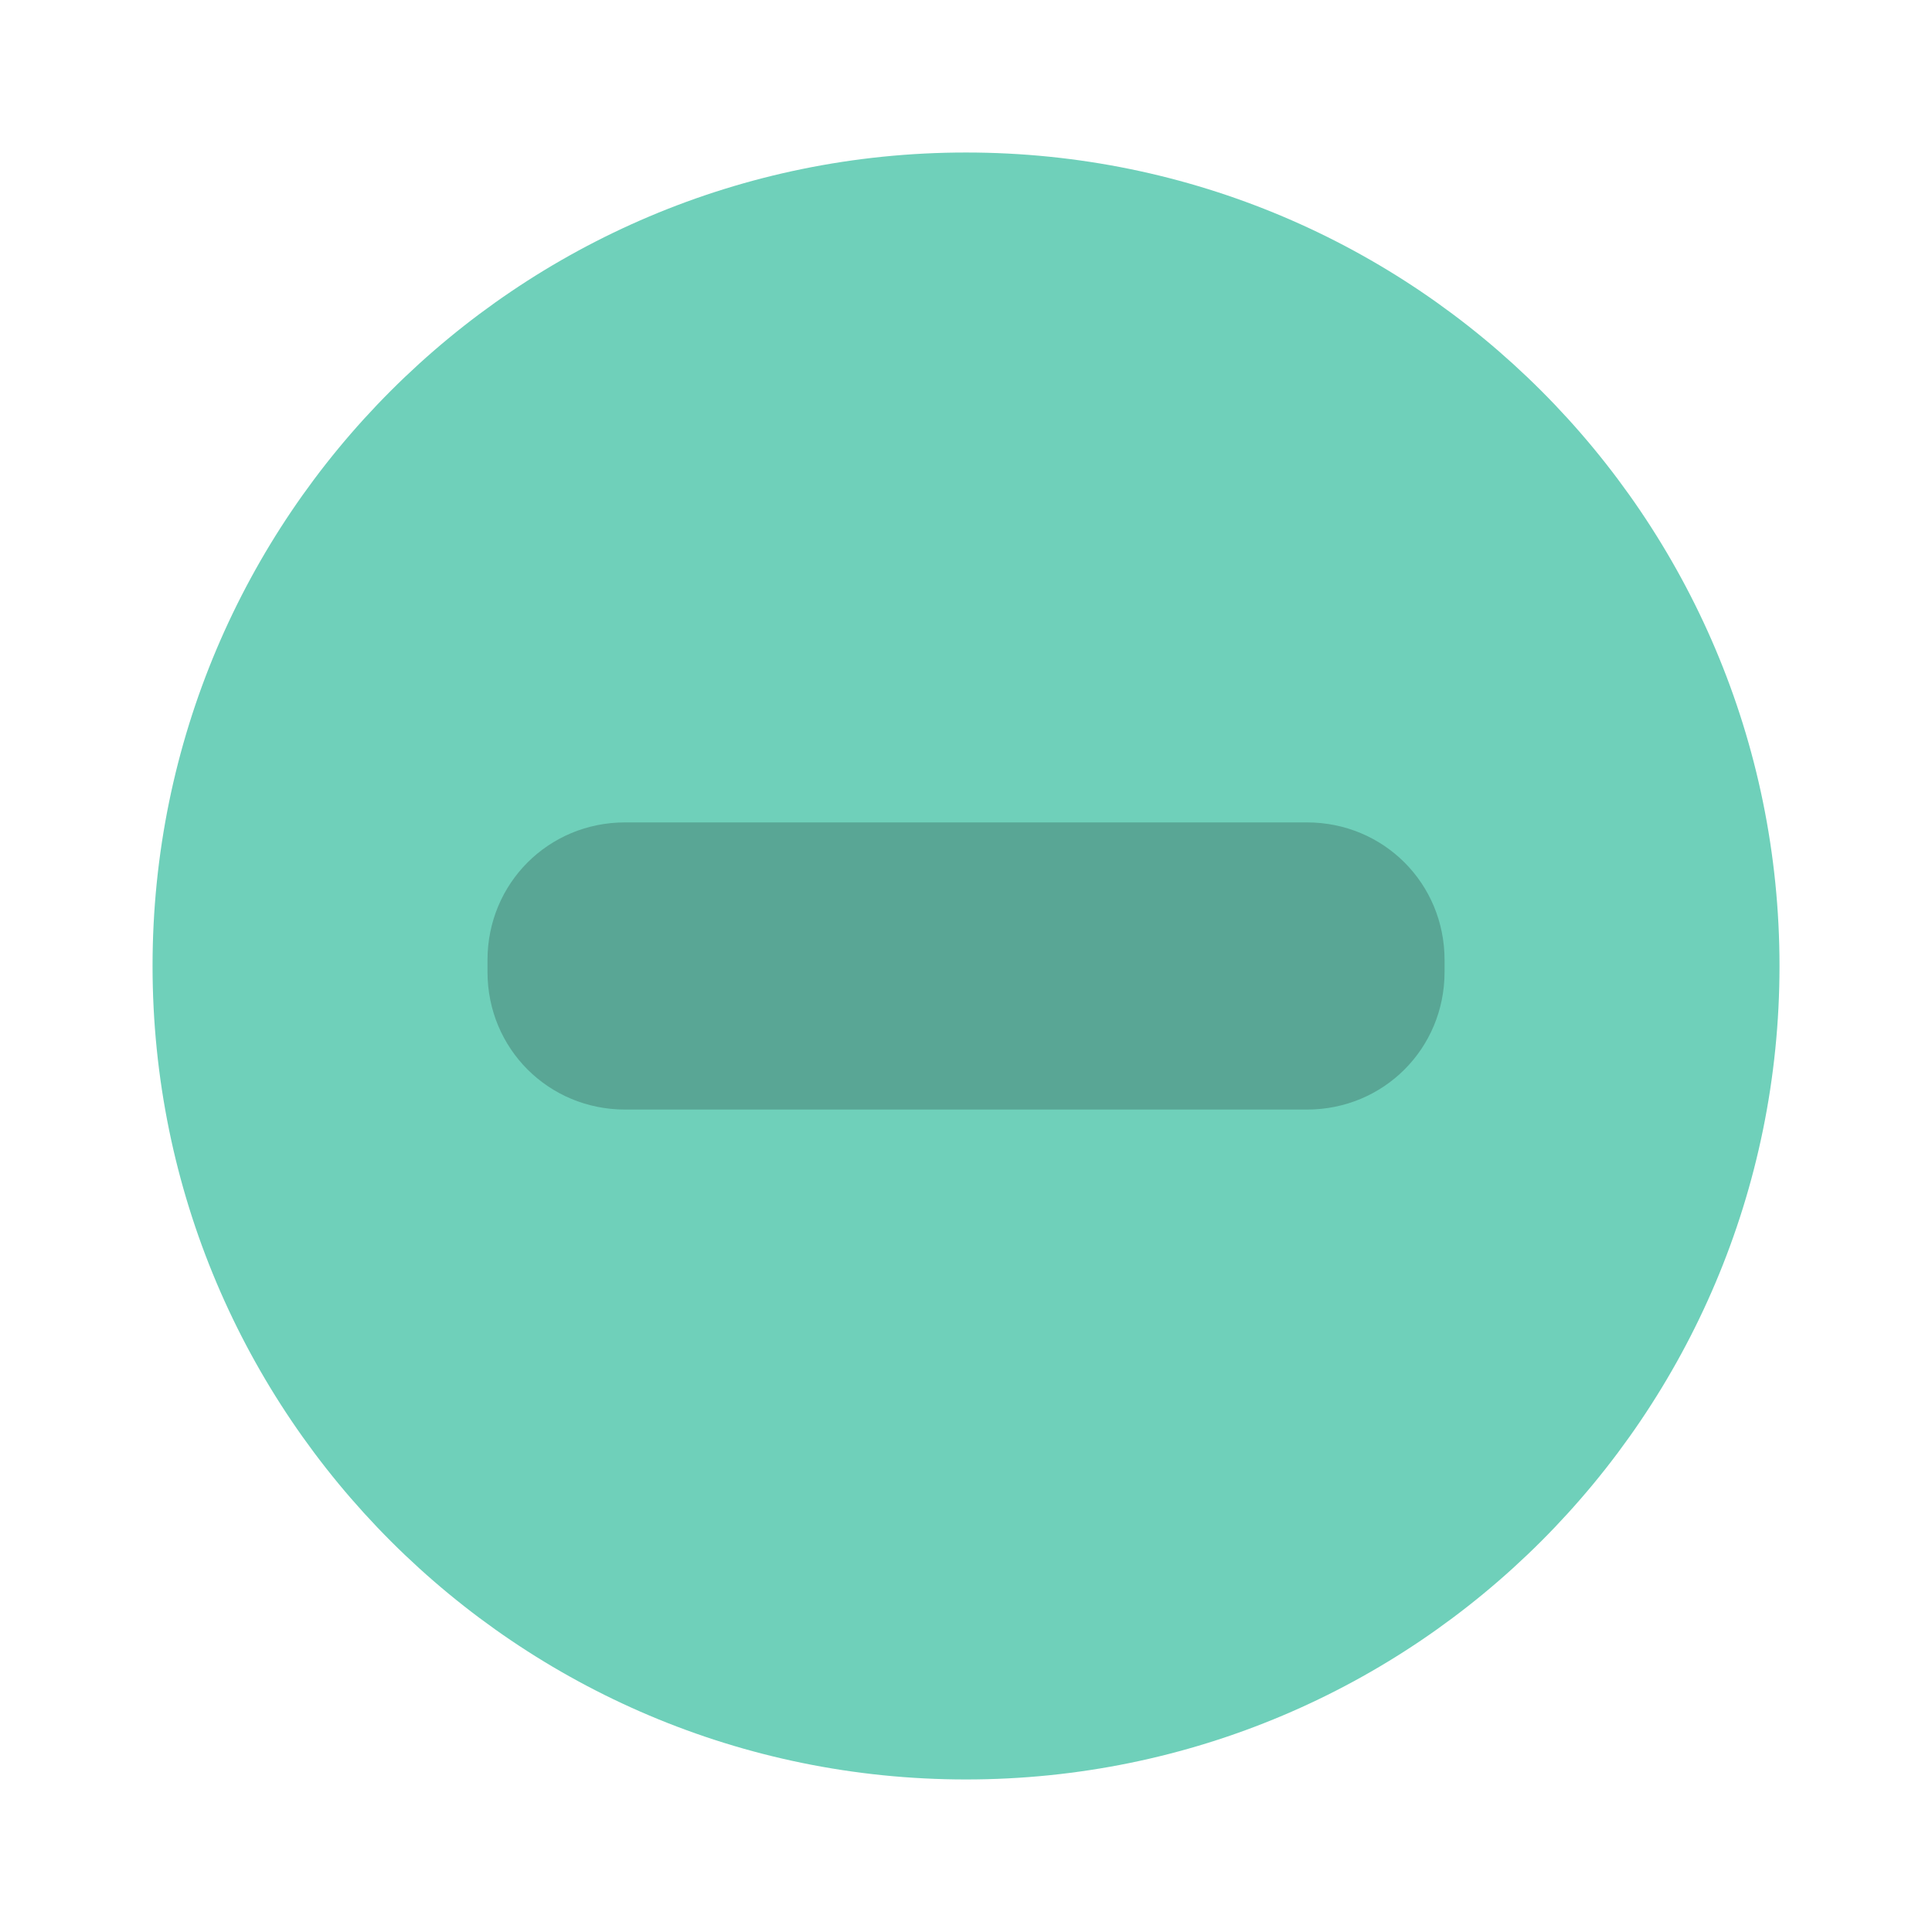
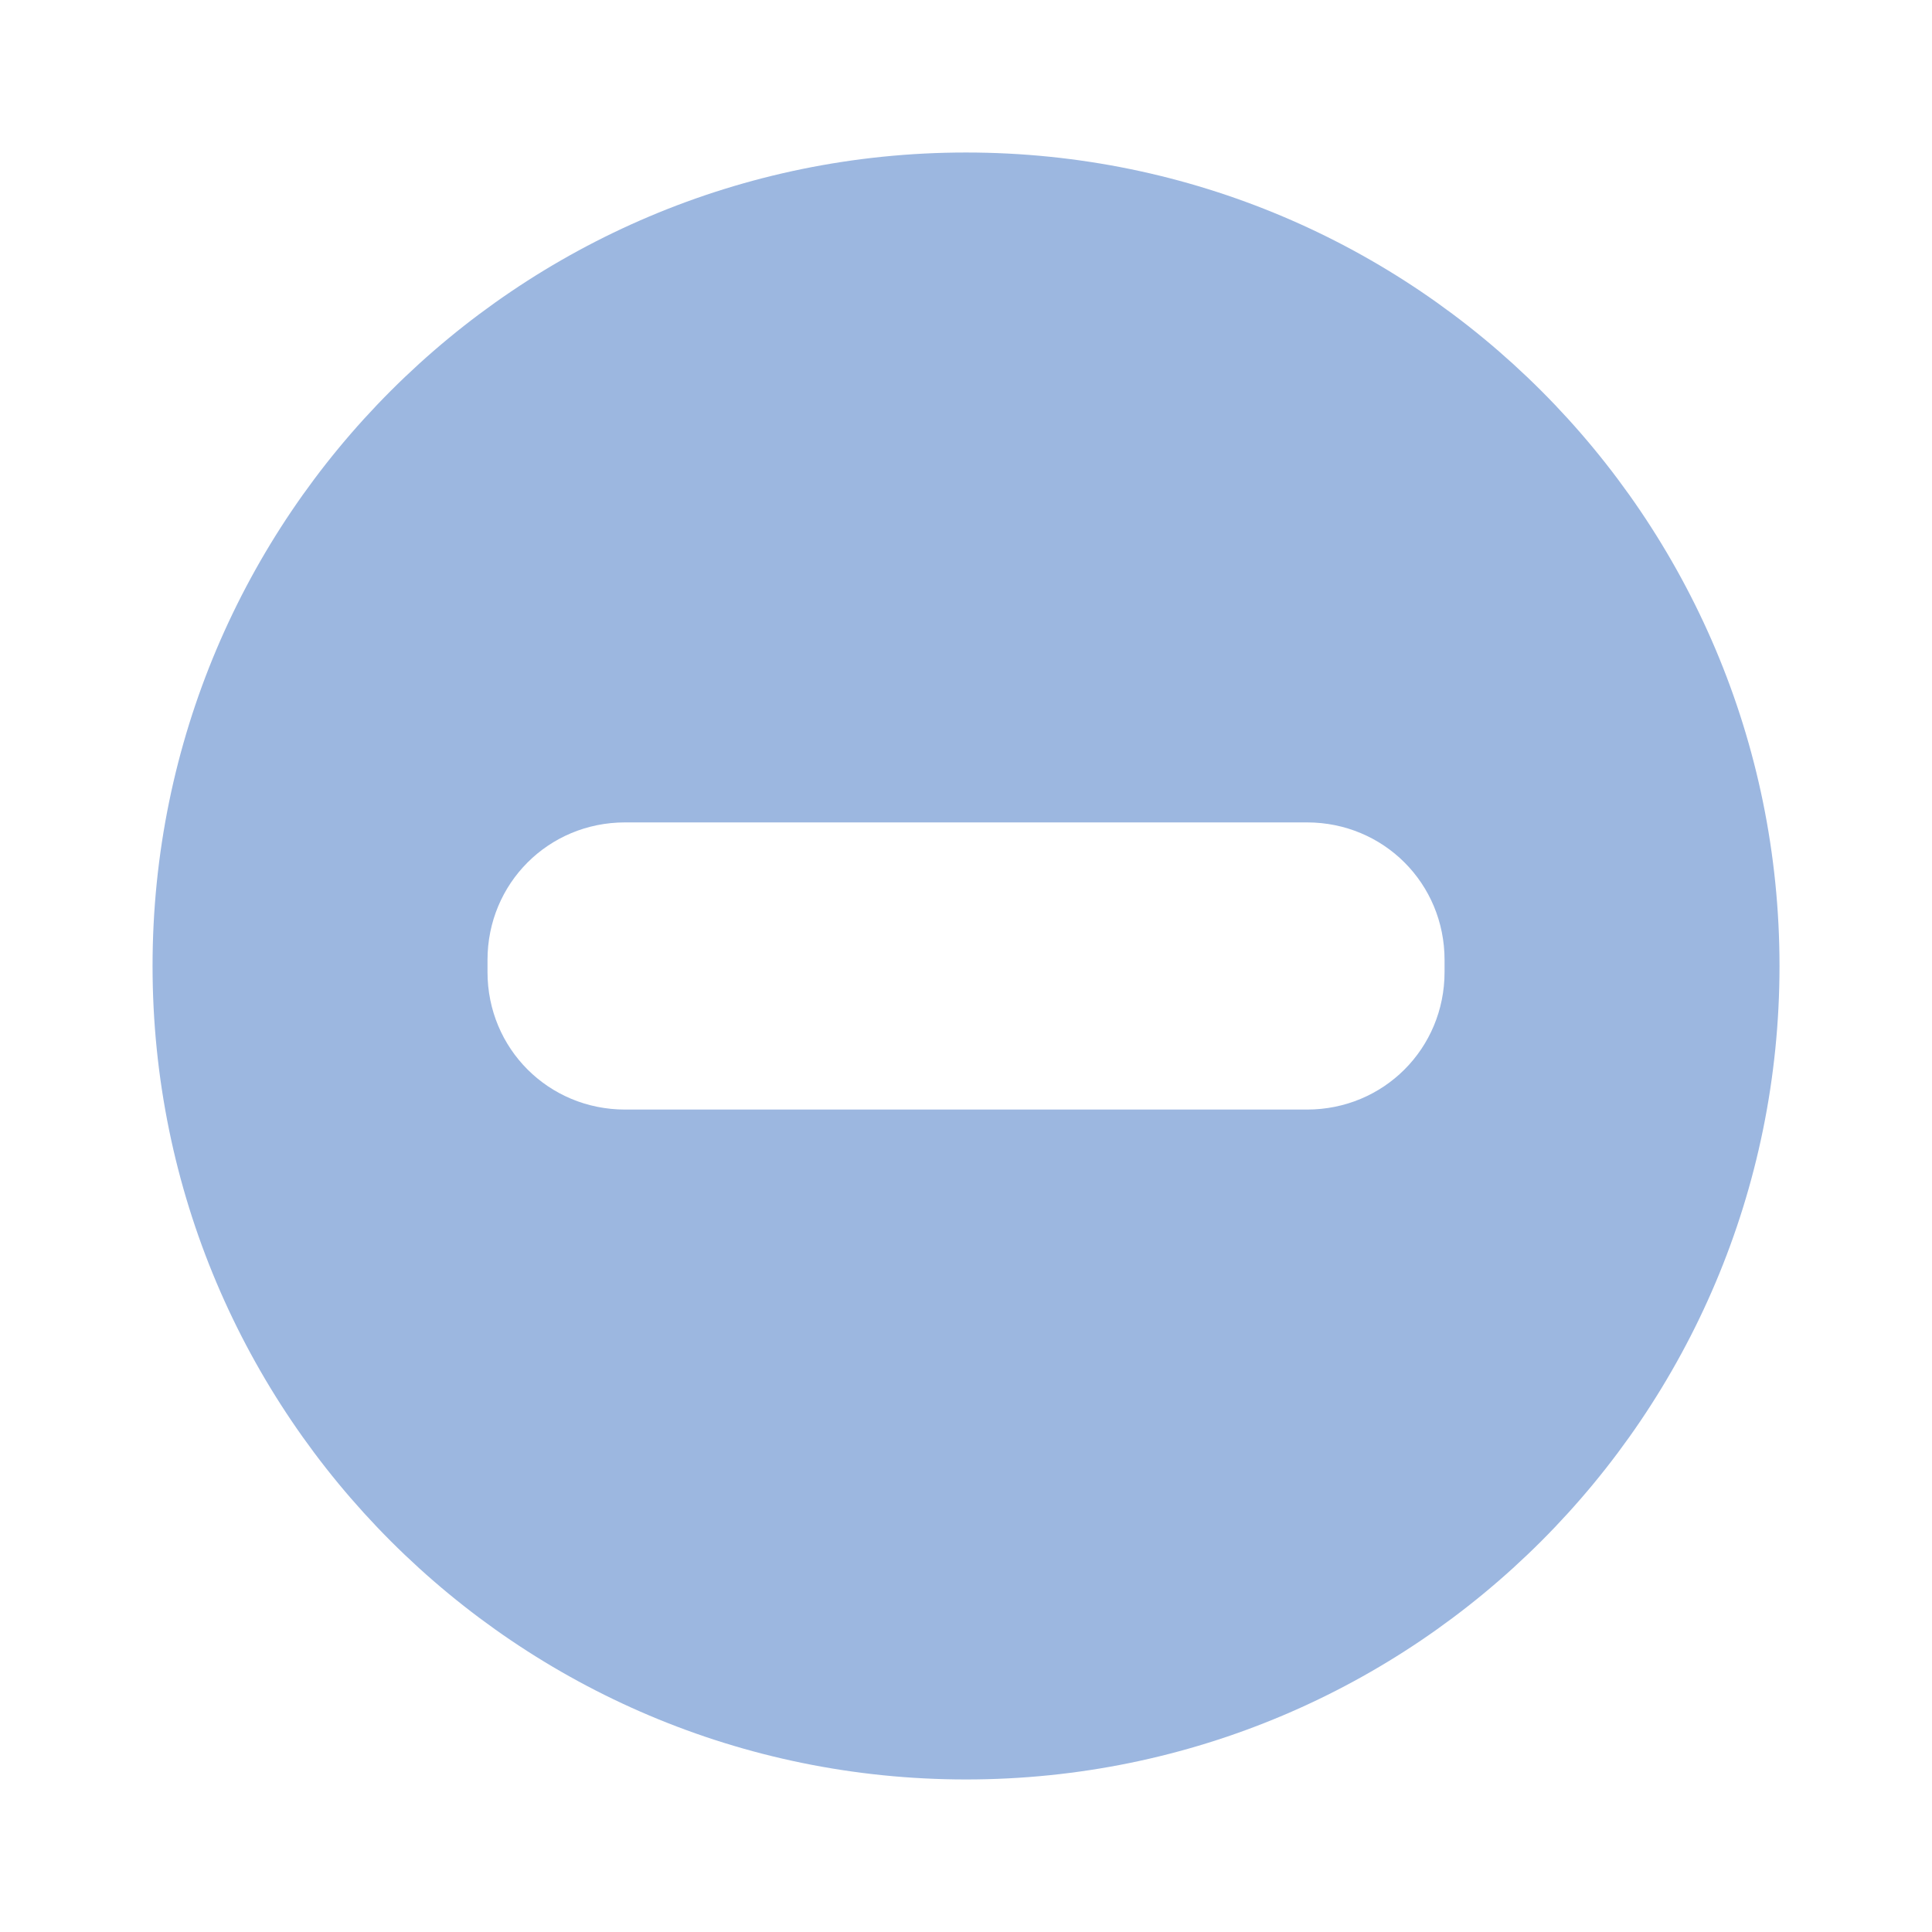
<svg xmlns="http://www.w3.org/2000/svg" width="19" height="19" id="svg4486" version="1.1" viewBox="0 0 19 19">
  <defs id="defs4488" />
  <g id="layer1" transform="translate(290.2143,-522.8622)">
-     <path style="fill:#59a695;fill-opacity:1" id="path3774" d="m 10.485,26.73 a 7.375,7.375 0 1 1 -14.75,0 7.375,7.375 0 1 1 14.75,0 z" transform="matrix(1.016966,0,0,1.016966,-283.8769,505.1784)" />
-     <path style="color:#000000;fill:#6fd0ba;fill-opacity:1;fill-rule:nonzero;stroke:none;stroke-width:8;marker:none;visibility:visible;display:inline;overflow:visible;enable-background:accumulate" d="m -280.714,524.362 a 8,8 0 0 0 -8,8 8,8 0 0 0 8,8 8,8 0 0 0 8,-8 8,8 0 0 0 -8,-8 z m -3.353,6.588 6.706,0 c 0.753,0 1.353,0.599 1.353,1.353 l 0,0.118 c 0,0.753 -0.599,1.353 -1.353,1.353 l -6.706,0 c -0.753,0 -1.353,-0.599 -1.353,-1.353 l 0,-0.118 c 0,-0.753 0.599,-1.353 1.353,-1.353 z" id="path4267" />
+     <path style="color:#000000;fill:#9cb7e0;fill-opacity:1;fill-rule:nonzero;stroke:none;stroke-width:8;marker:none;visibility:visible;display:inline;overflow:visible;enable-background:accumulate" d="m -280.714,524.362 a 8,8 0 0 0 -8,8 8,8 0 0 0 8,8 8,8 0 0 0 8,-8 8,8 0 0 0 -8,-8 z m -3.353,6.588 6.706,0 c 0.753,0 1.353,0.599 1.353,1.353 l 0,0.118 c 0,0.753 -0.599,1.353 -1.353,1.353 l -6.706,0 c -0.753,0 -1.353,-0.599 -1.353,-1.353 l 0,-0.118 c 0,-0.753 0.599,-1.353 1.353,-1.353 z" id="path4267" />
    <rect y="522.862" x="-290.214" height="19" width="19" id="rect4269" style="color:#000000;fill:none;stroke:none;stroke-width:1;marker:none;visibility:visible;display:inline;overflow:visible;enable-background:accumulate" />
  </g>
</svg>
